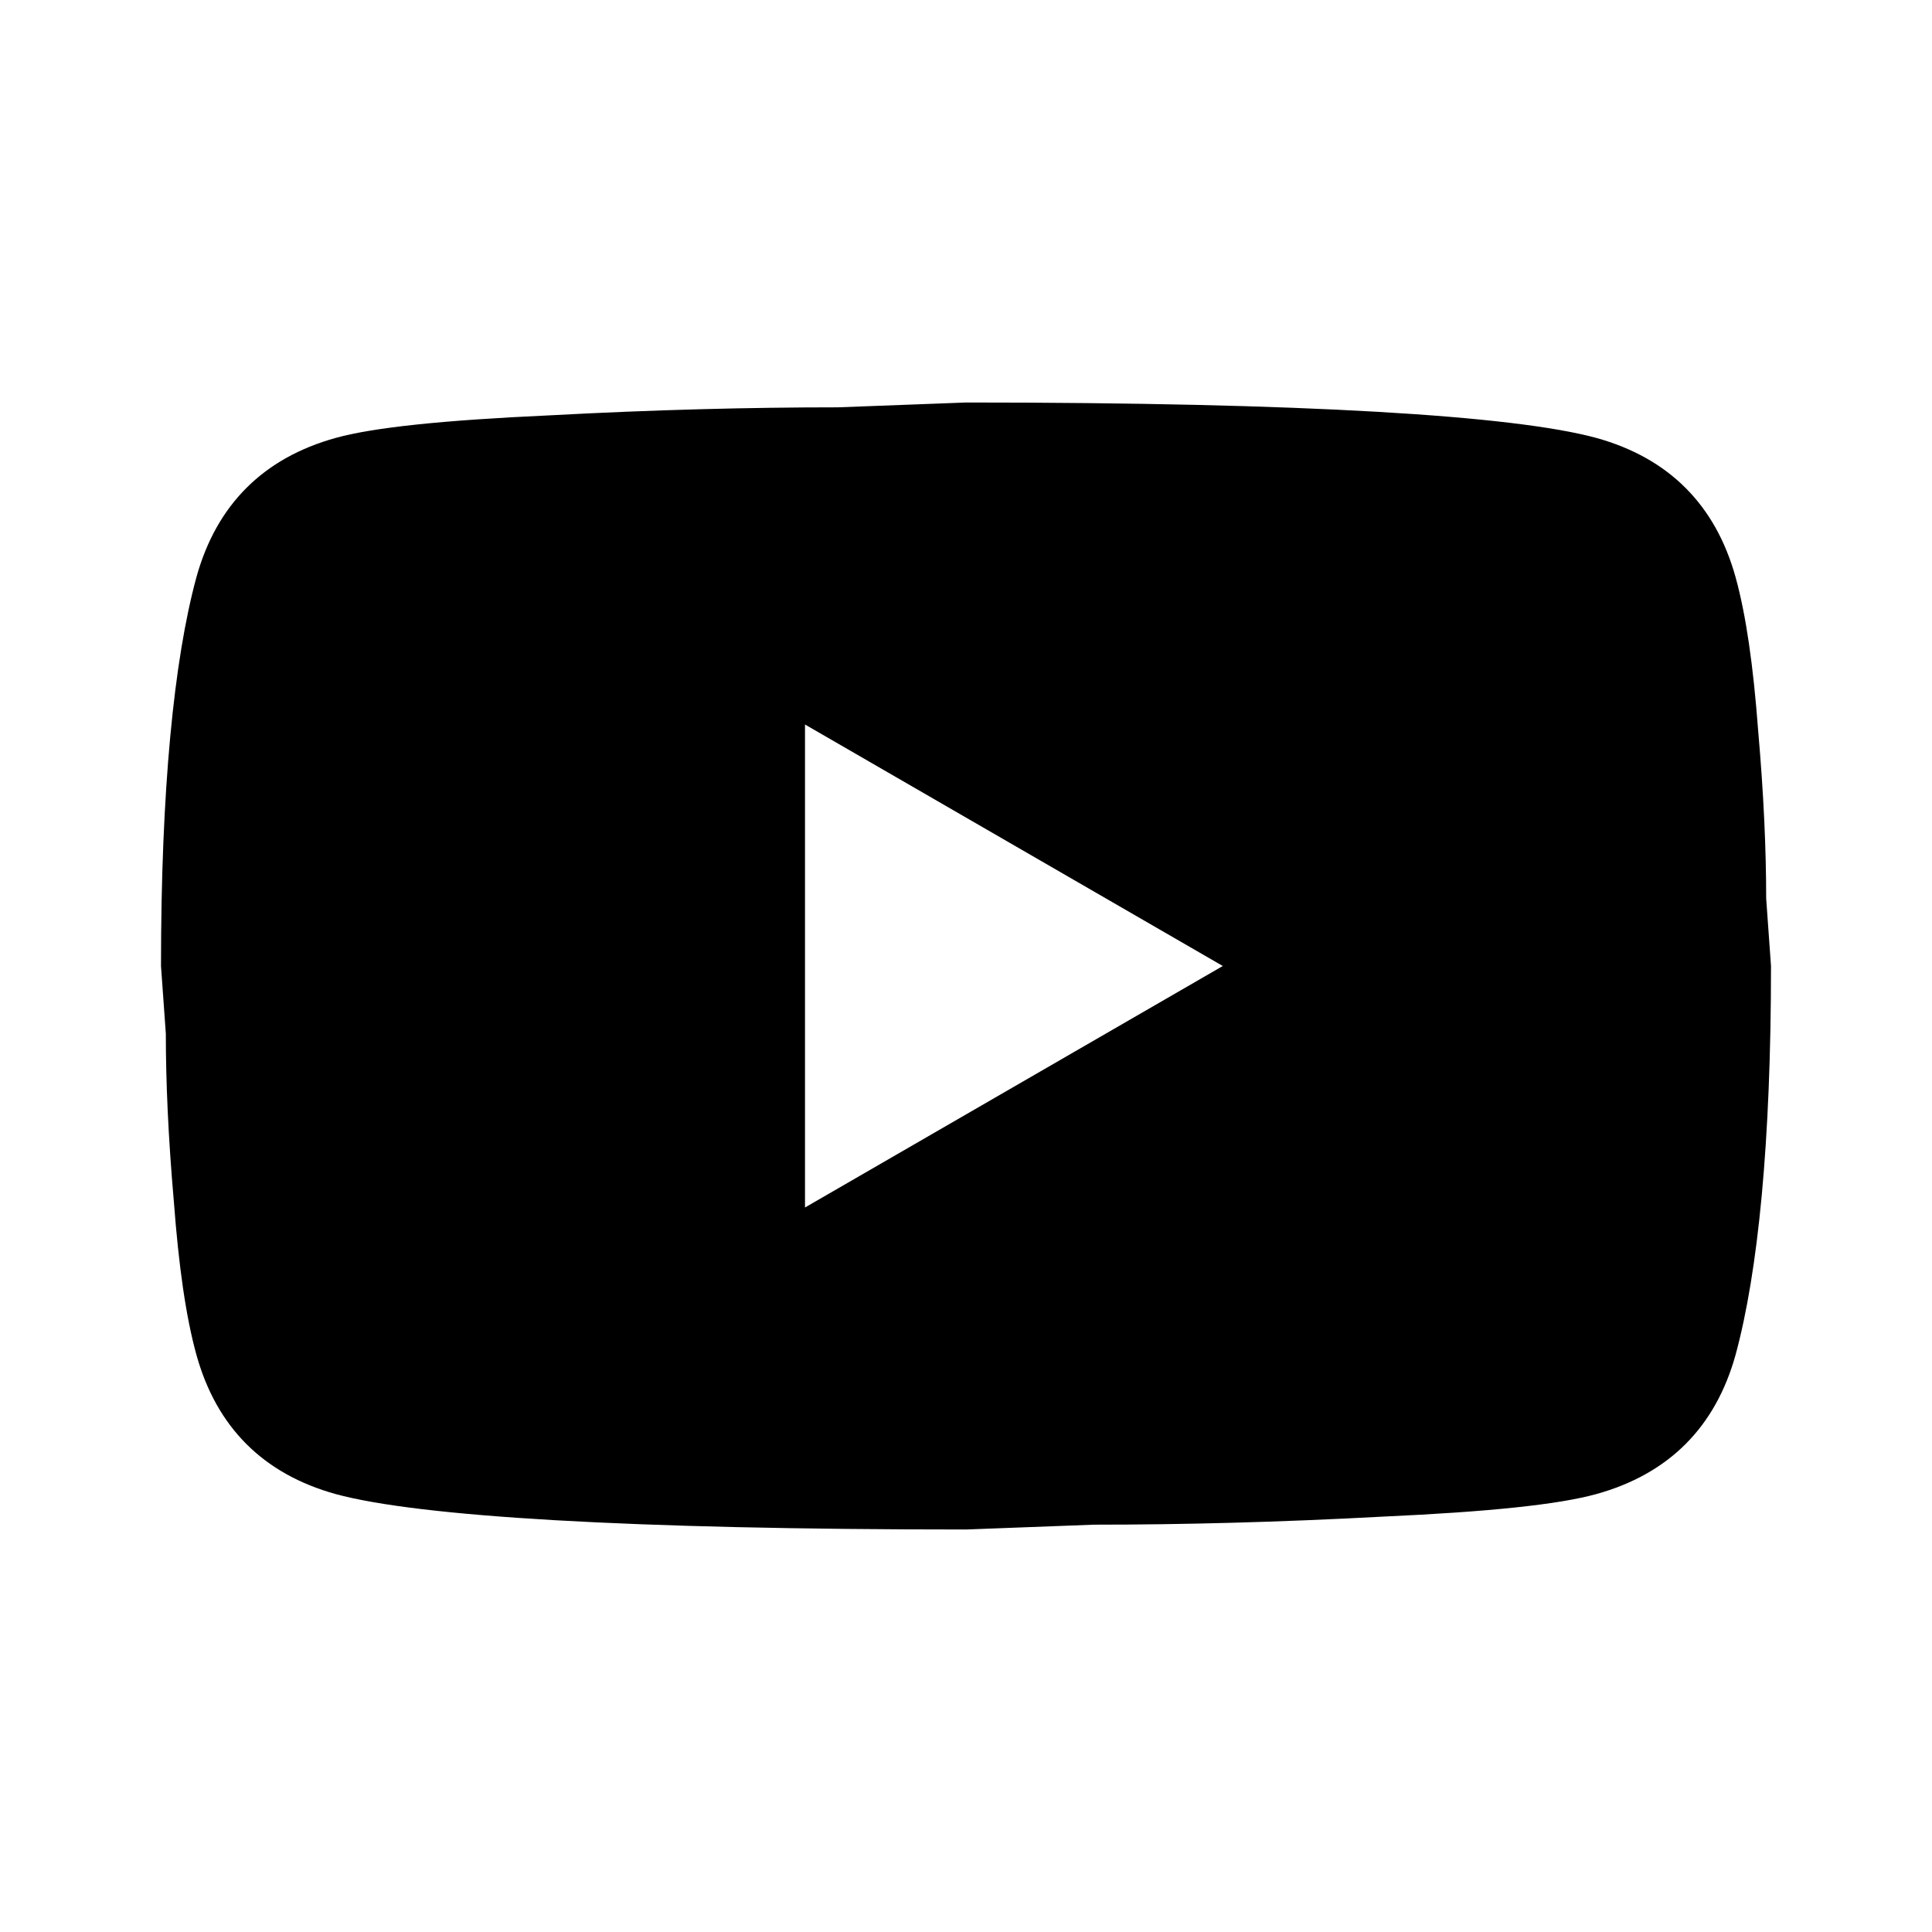
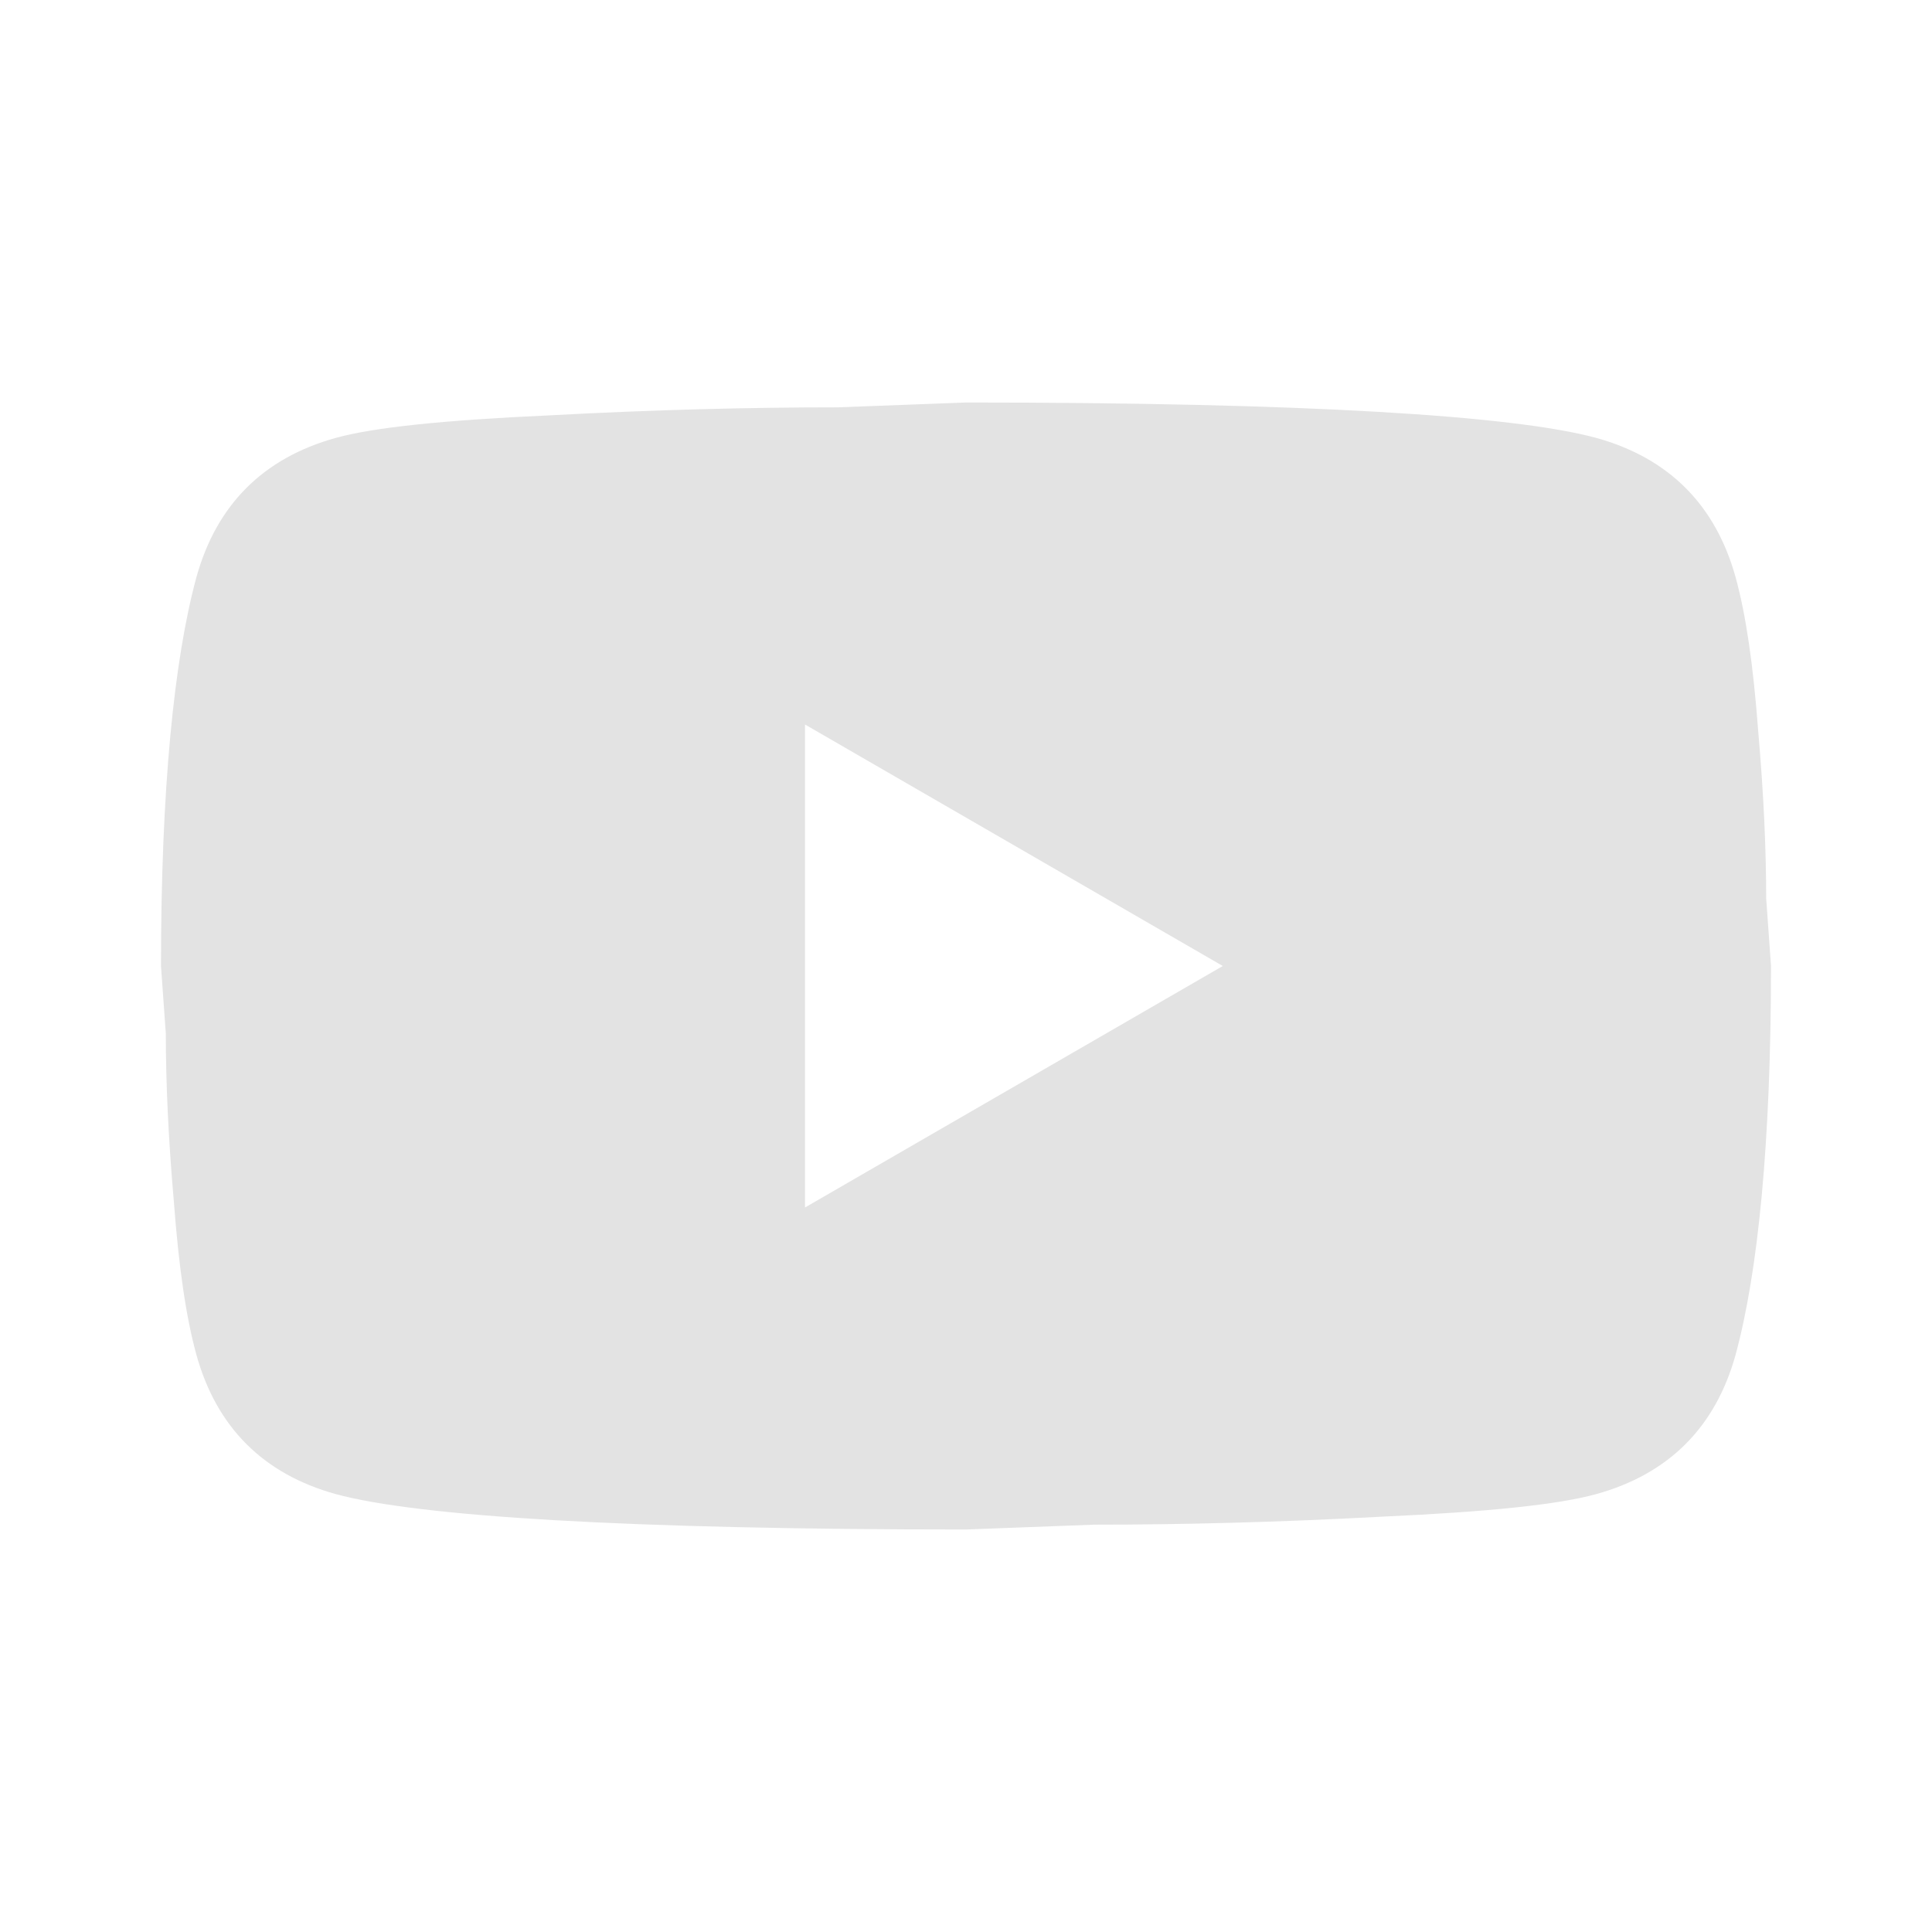
- <svg xmlns="http://www.w3.org/2000/svg" viewBox="0 0 24 24">
+ <svg xmlns="http://www.w3.org/2000/svg" viewBox="0 0 24 24" fill="#e3e3e3">
  <path d="M10,15L15.19,12L10,9V15M21.56,7.17C21.69,7.64 21.78,8.27 21.84,9.07C21.91,9.87 21.94,10.56 21.94,11.16L22,12C22,14.19 21.84,15.8 21.56,16.83C21.31,17.73 20.73,18.31 19.83,18.56C19.36,18.69 18.5,18.78 17.18,18.84C15.88,18.91 14.69,18.94 13.59,18.94L12,19C7.81,19 5.2,18.84 4.17,18.56C3.27,18.31 2.69,17.73 2.44,16.83C2.31,16.36 2.22,15.73 2.16,14.93C2.09,14.13 2.06,13.44 2.06,12.84L2,12C2,9.81 2.16,8.2 2.44,7.17C2.69,6.27 3.27,5.69 4.17,5.44C4.64,5.31 5.5,5.22 6.82,5.16C8.12,5.09 9.31,5.06 10.41,5.06L12,5C16.19,5 18.8,5.16 19.83,5.44C20.73,5.69 21.31,6.27 21.56,7.17Z" />
</svg>
